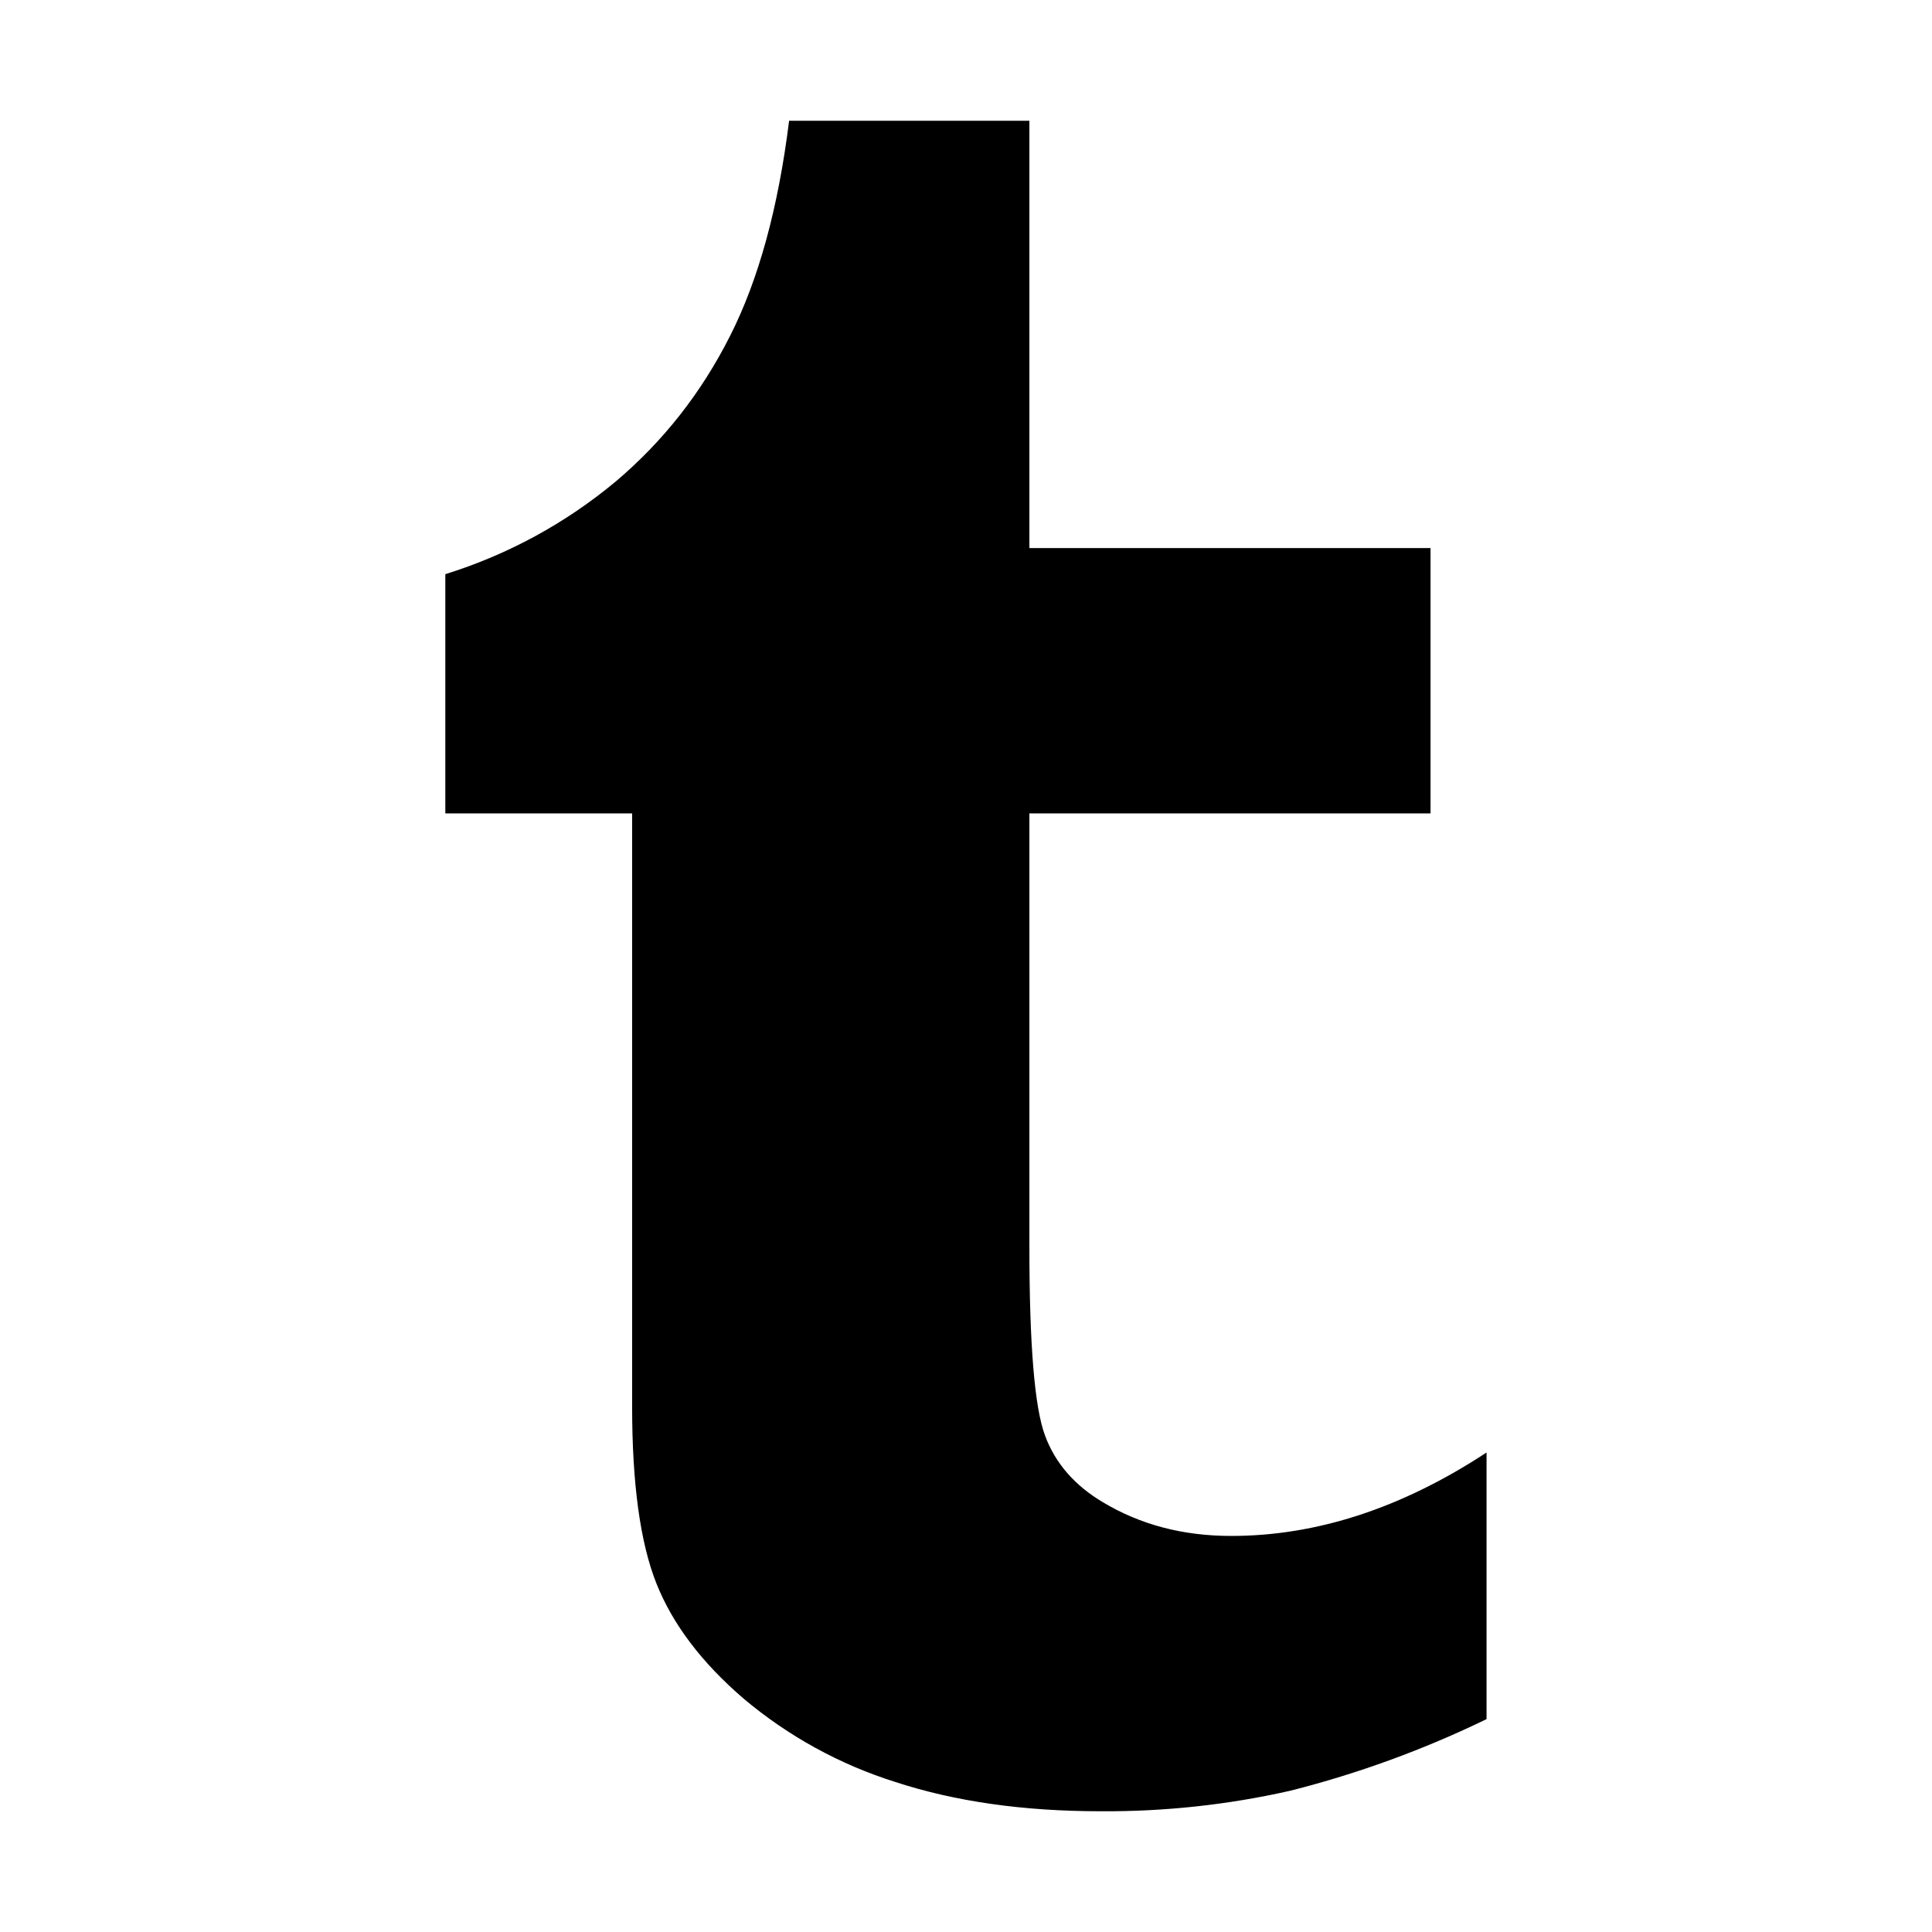
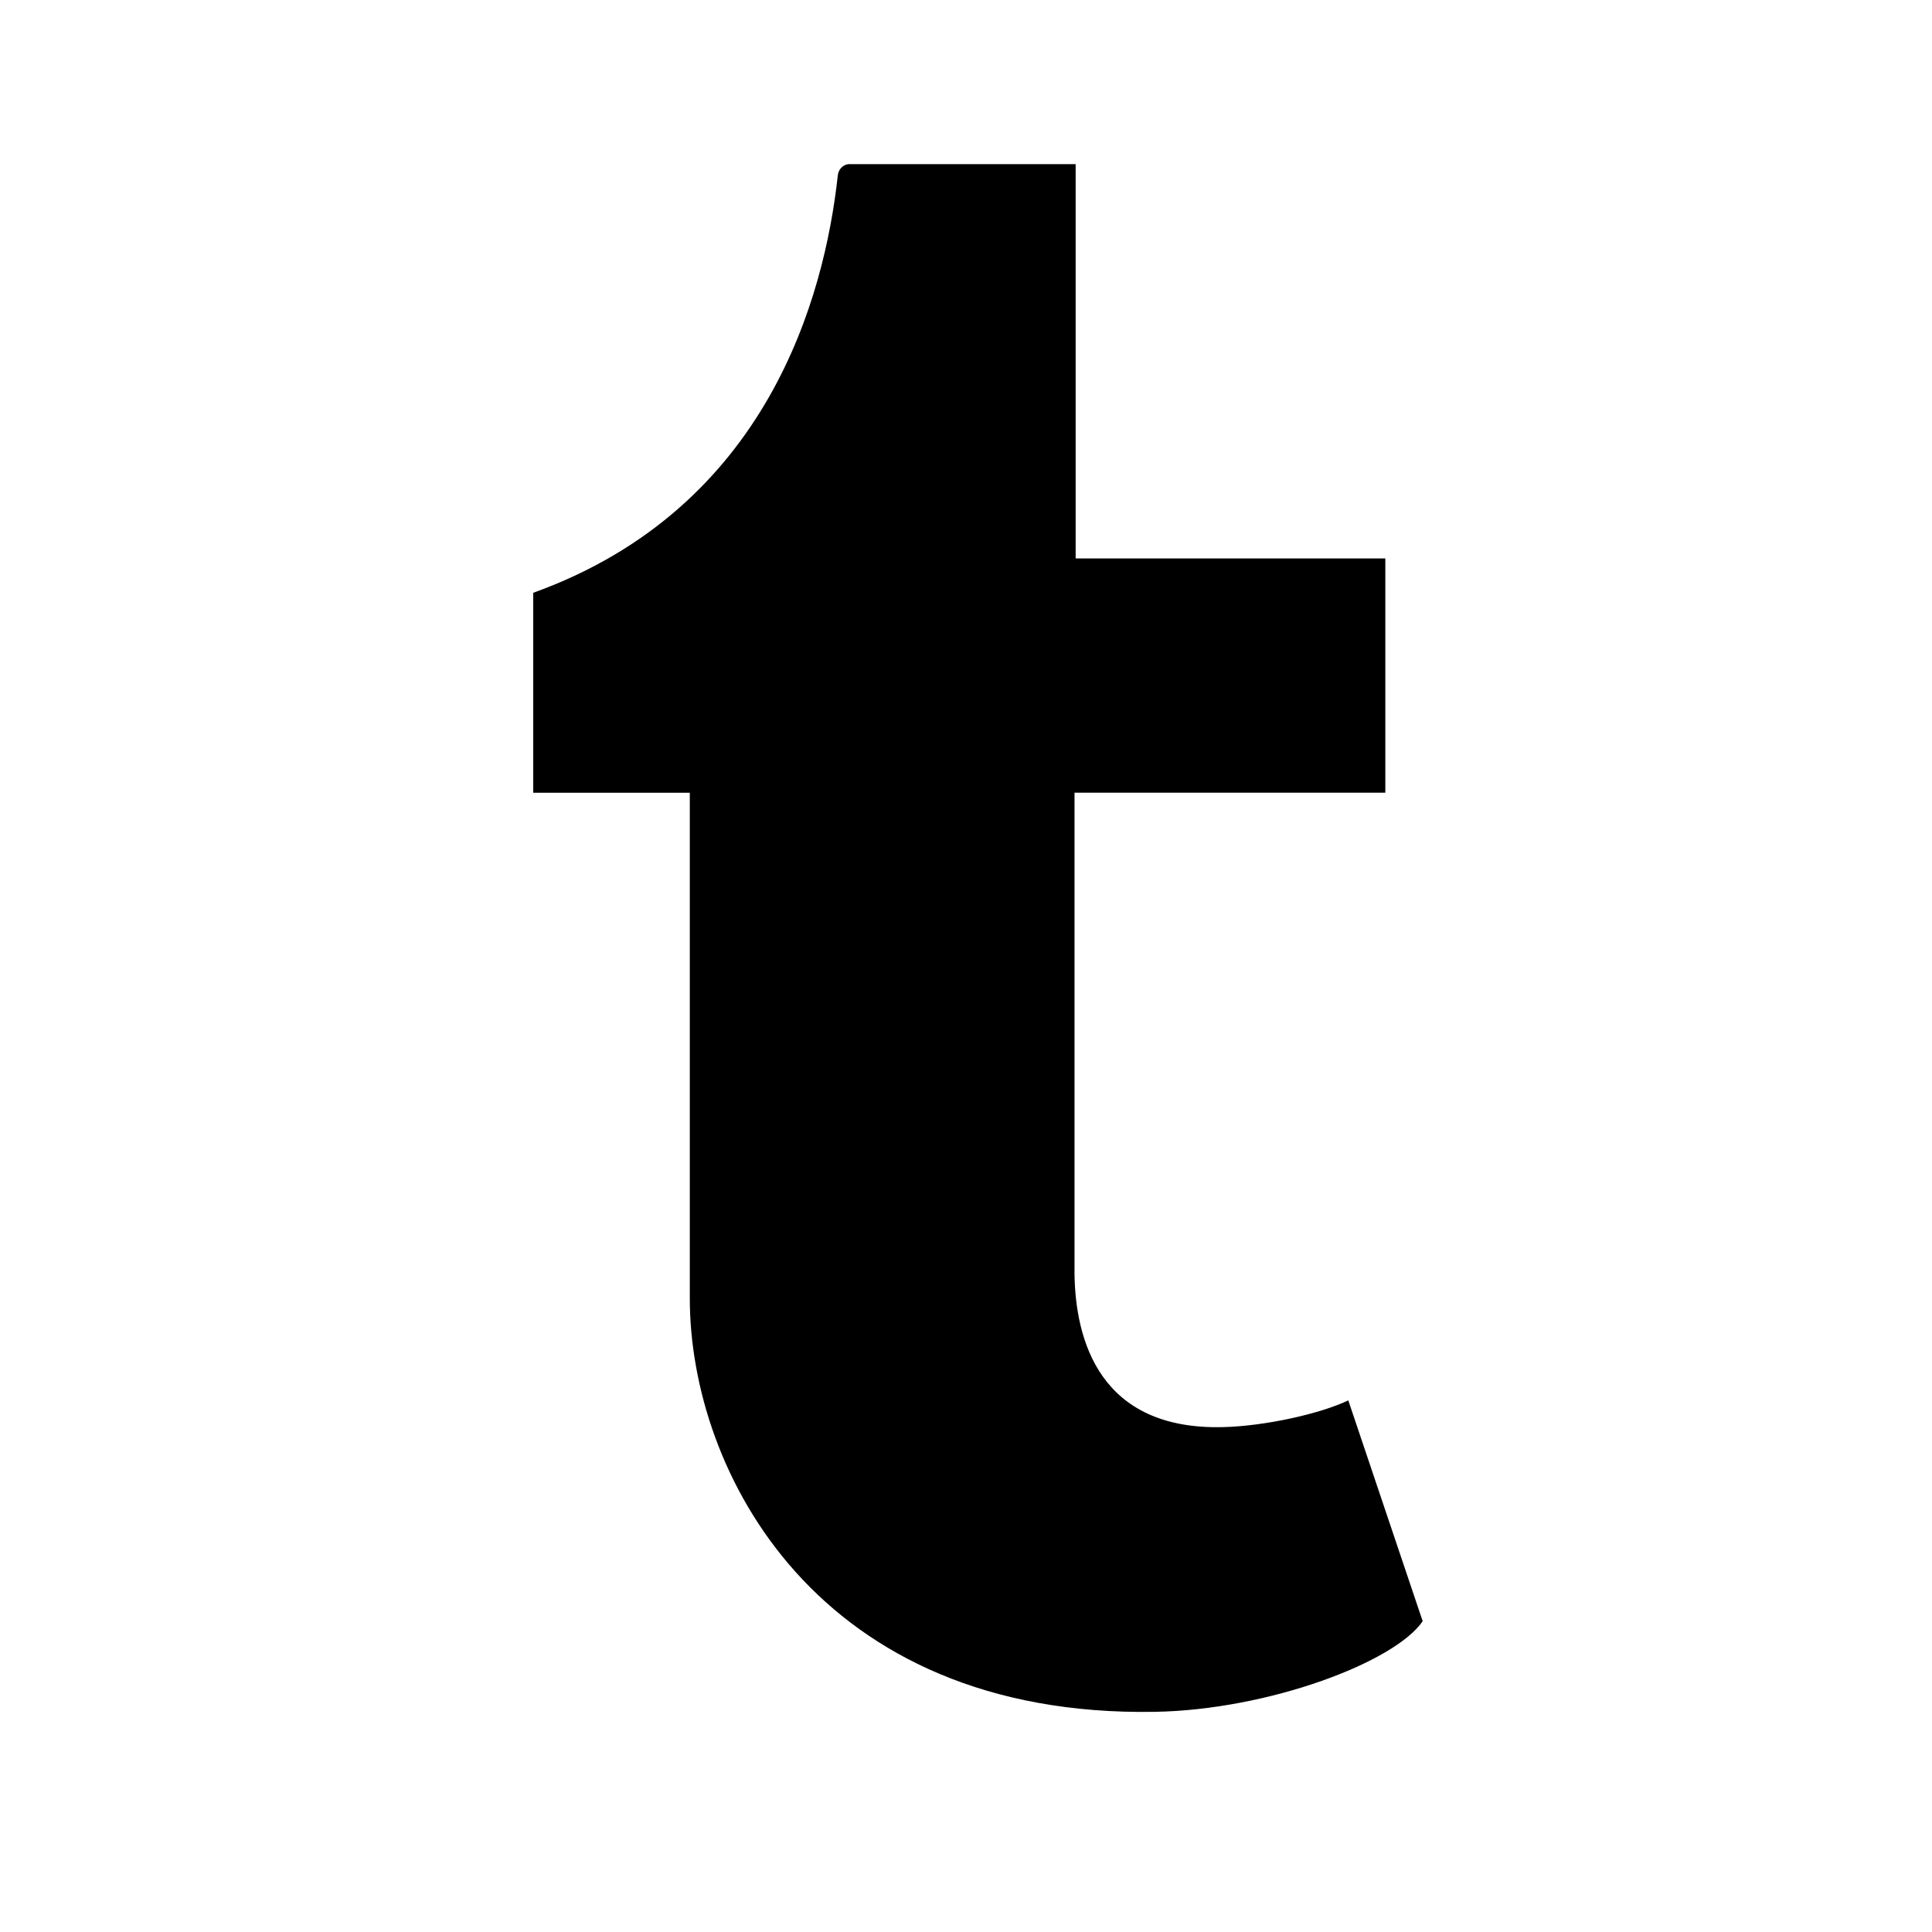
- <svg viewBox="0 0 16 16">
-   <path d="M8.525 1v3.539h3.322v2.197H8.525v3.59c0 .812.043 1.333.13 1.564.085.229.246.413.479.551.31.186.663.279 1.062.279.708 0 1.413-.23 2.115-.691v2.208a8.47 8.47 0 0 1-1.625.593 6.906 6.906 0 0 1-1.572.17c-.64 0-1.206-.081-1.698-.242a3.648 3.648 0 0 1-1.258-.691c-.348-.299-.588-.617-.722-.954-.134-.337-.201-.825-.201-1.465V6.736H3.688V4.755a4.111 4.111 0 0 0 1.413-.769c.393-.333.707-.733.944-1.202.237-.467.4-1.061.49-1.784h1.99z" />
+ <svg xmlns="http://www.w3.org/2000/svg" viewBox="0 0 24 24">
+   <path d="M16.749 17.396c-.357.17-1.041.319-1.551.332-1.539.041-1.837-1.081-1.85-1.896V9.847h3.861v-2.91h-3.847V2.039h-2.817c-.046 0-.127.041-.138.144-.165 1.499-.867 4.13-3.783 5.181v2.484h1.945v6.282c0 2.151 1.587 5.206 5.775 5.135 1.413-.024 2.982-.616 3.329-1.126l-.924-2.743z" />
</svg>
